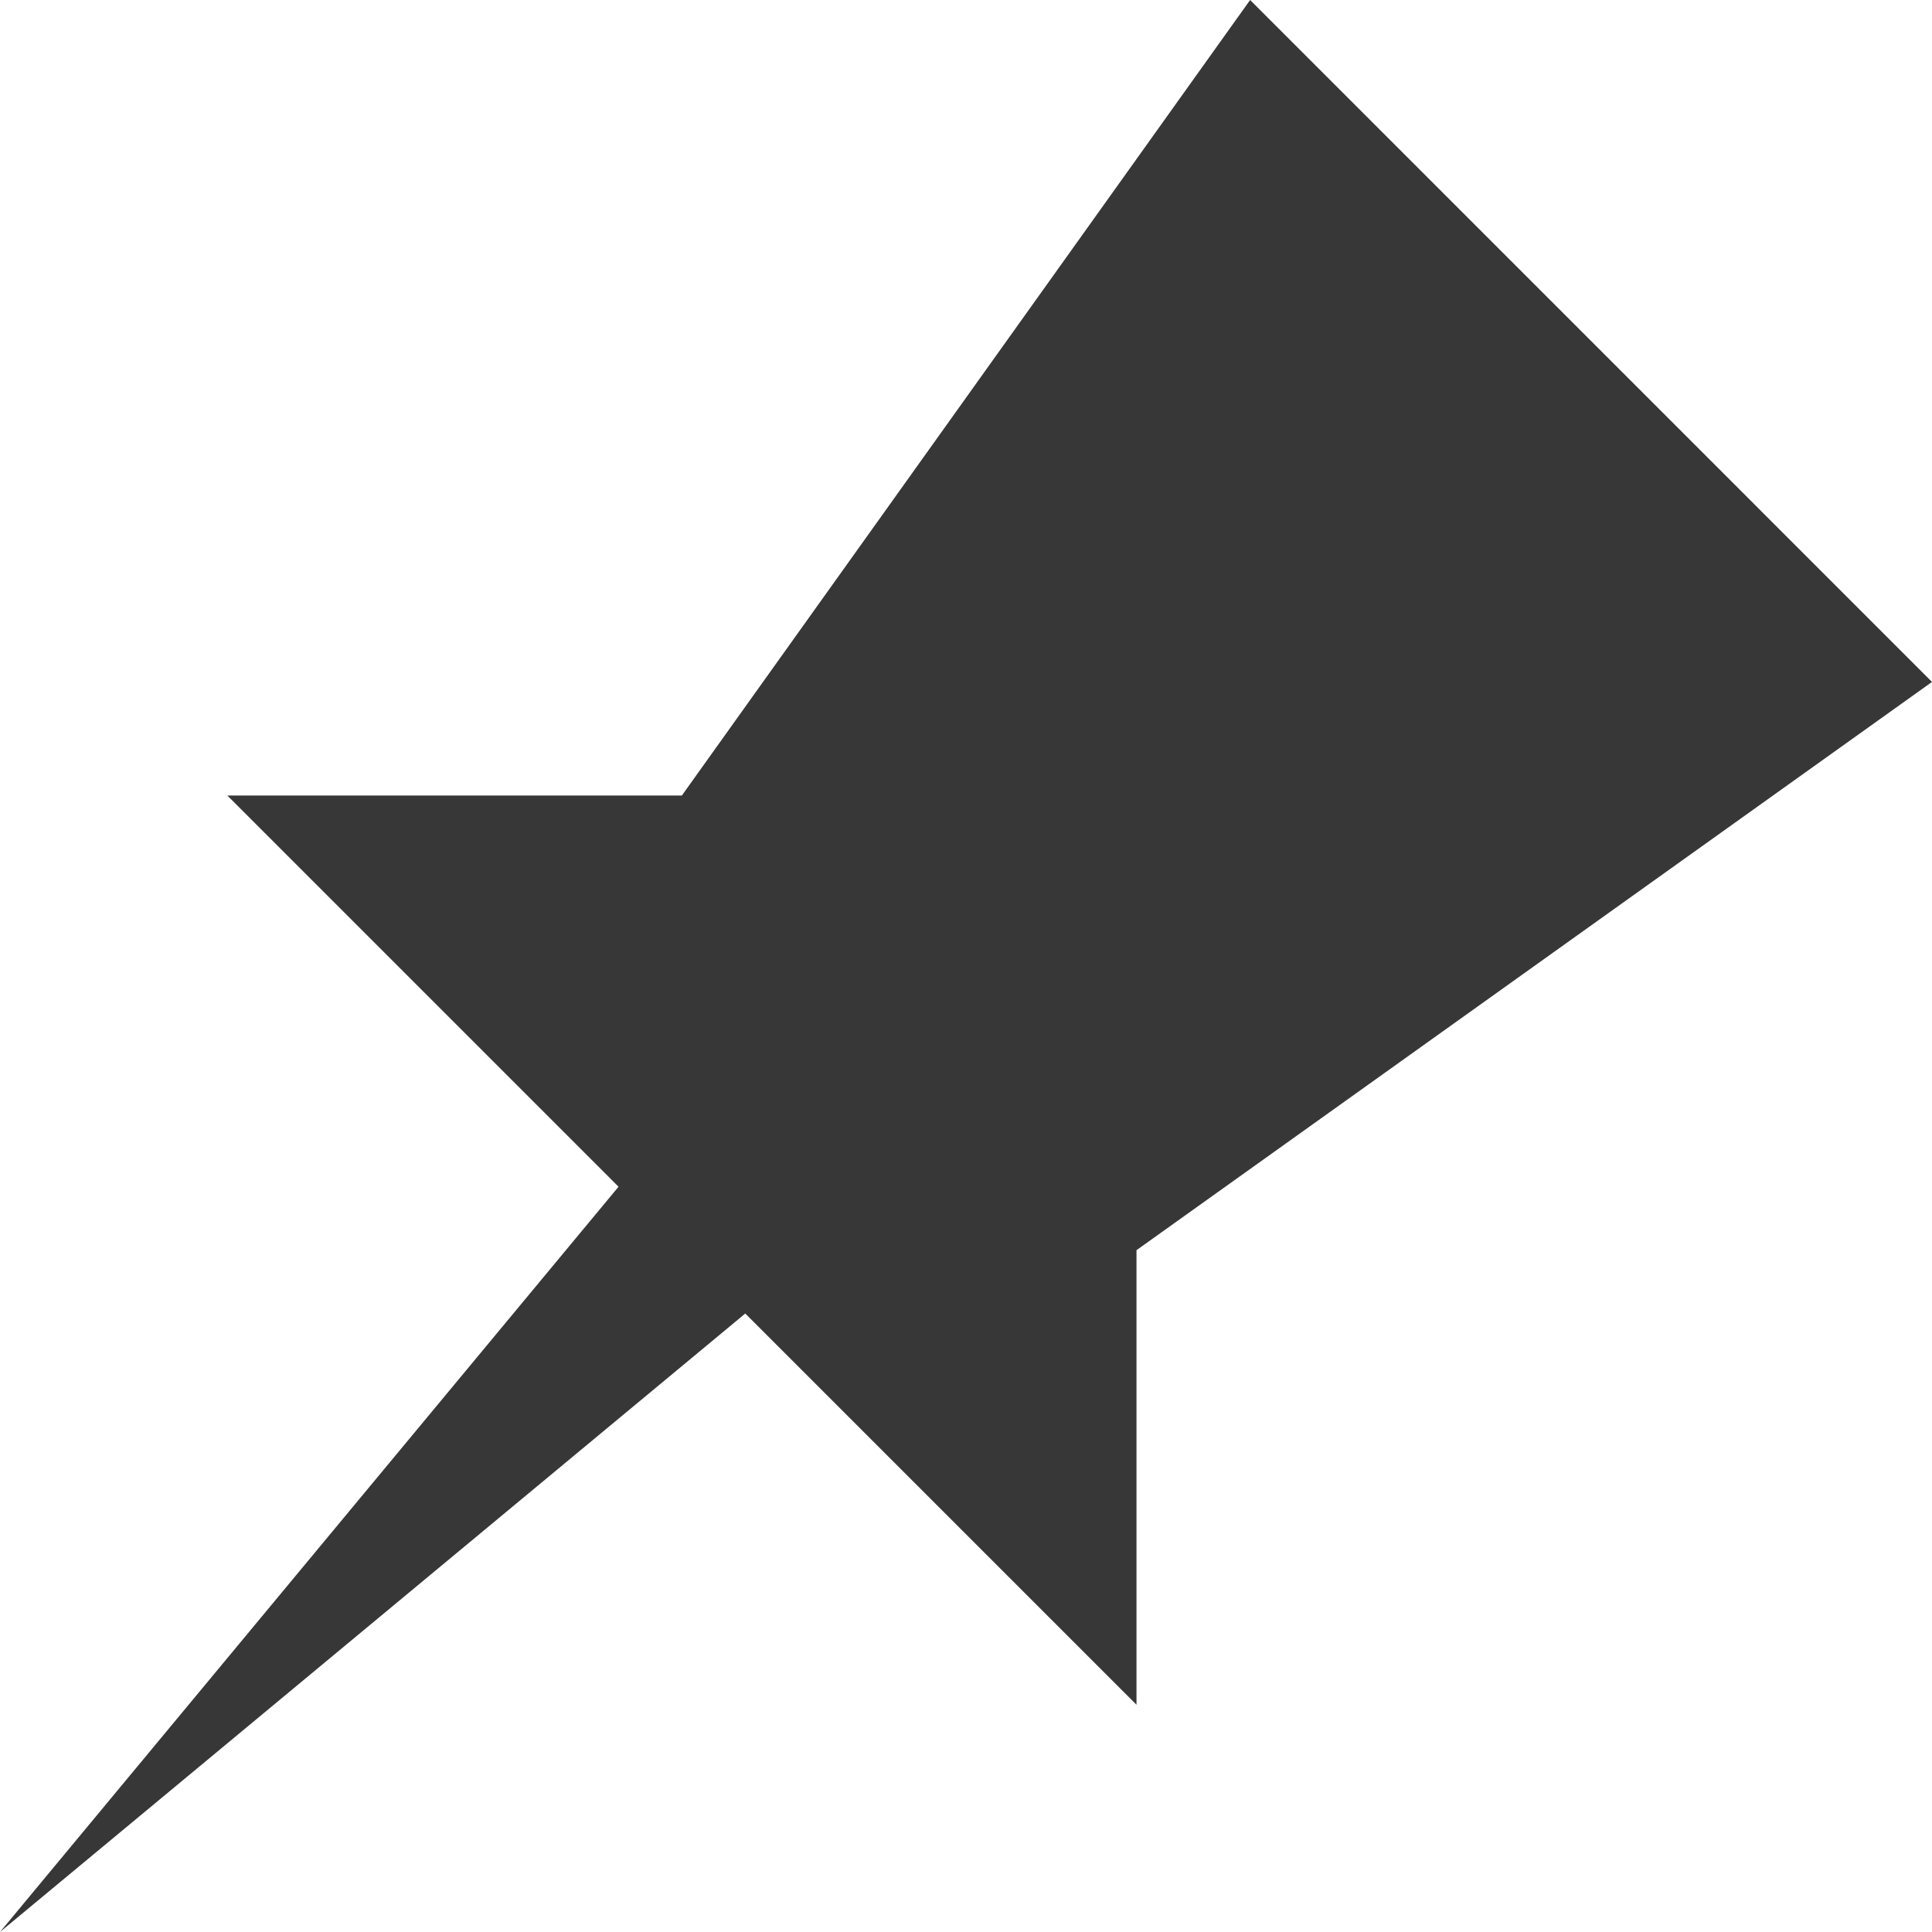
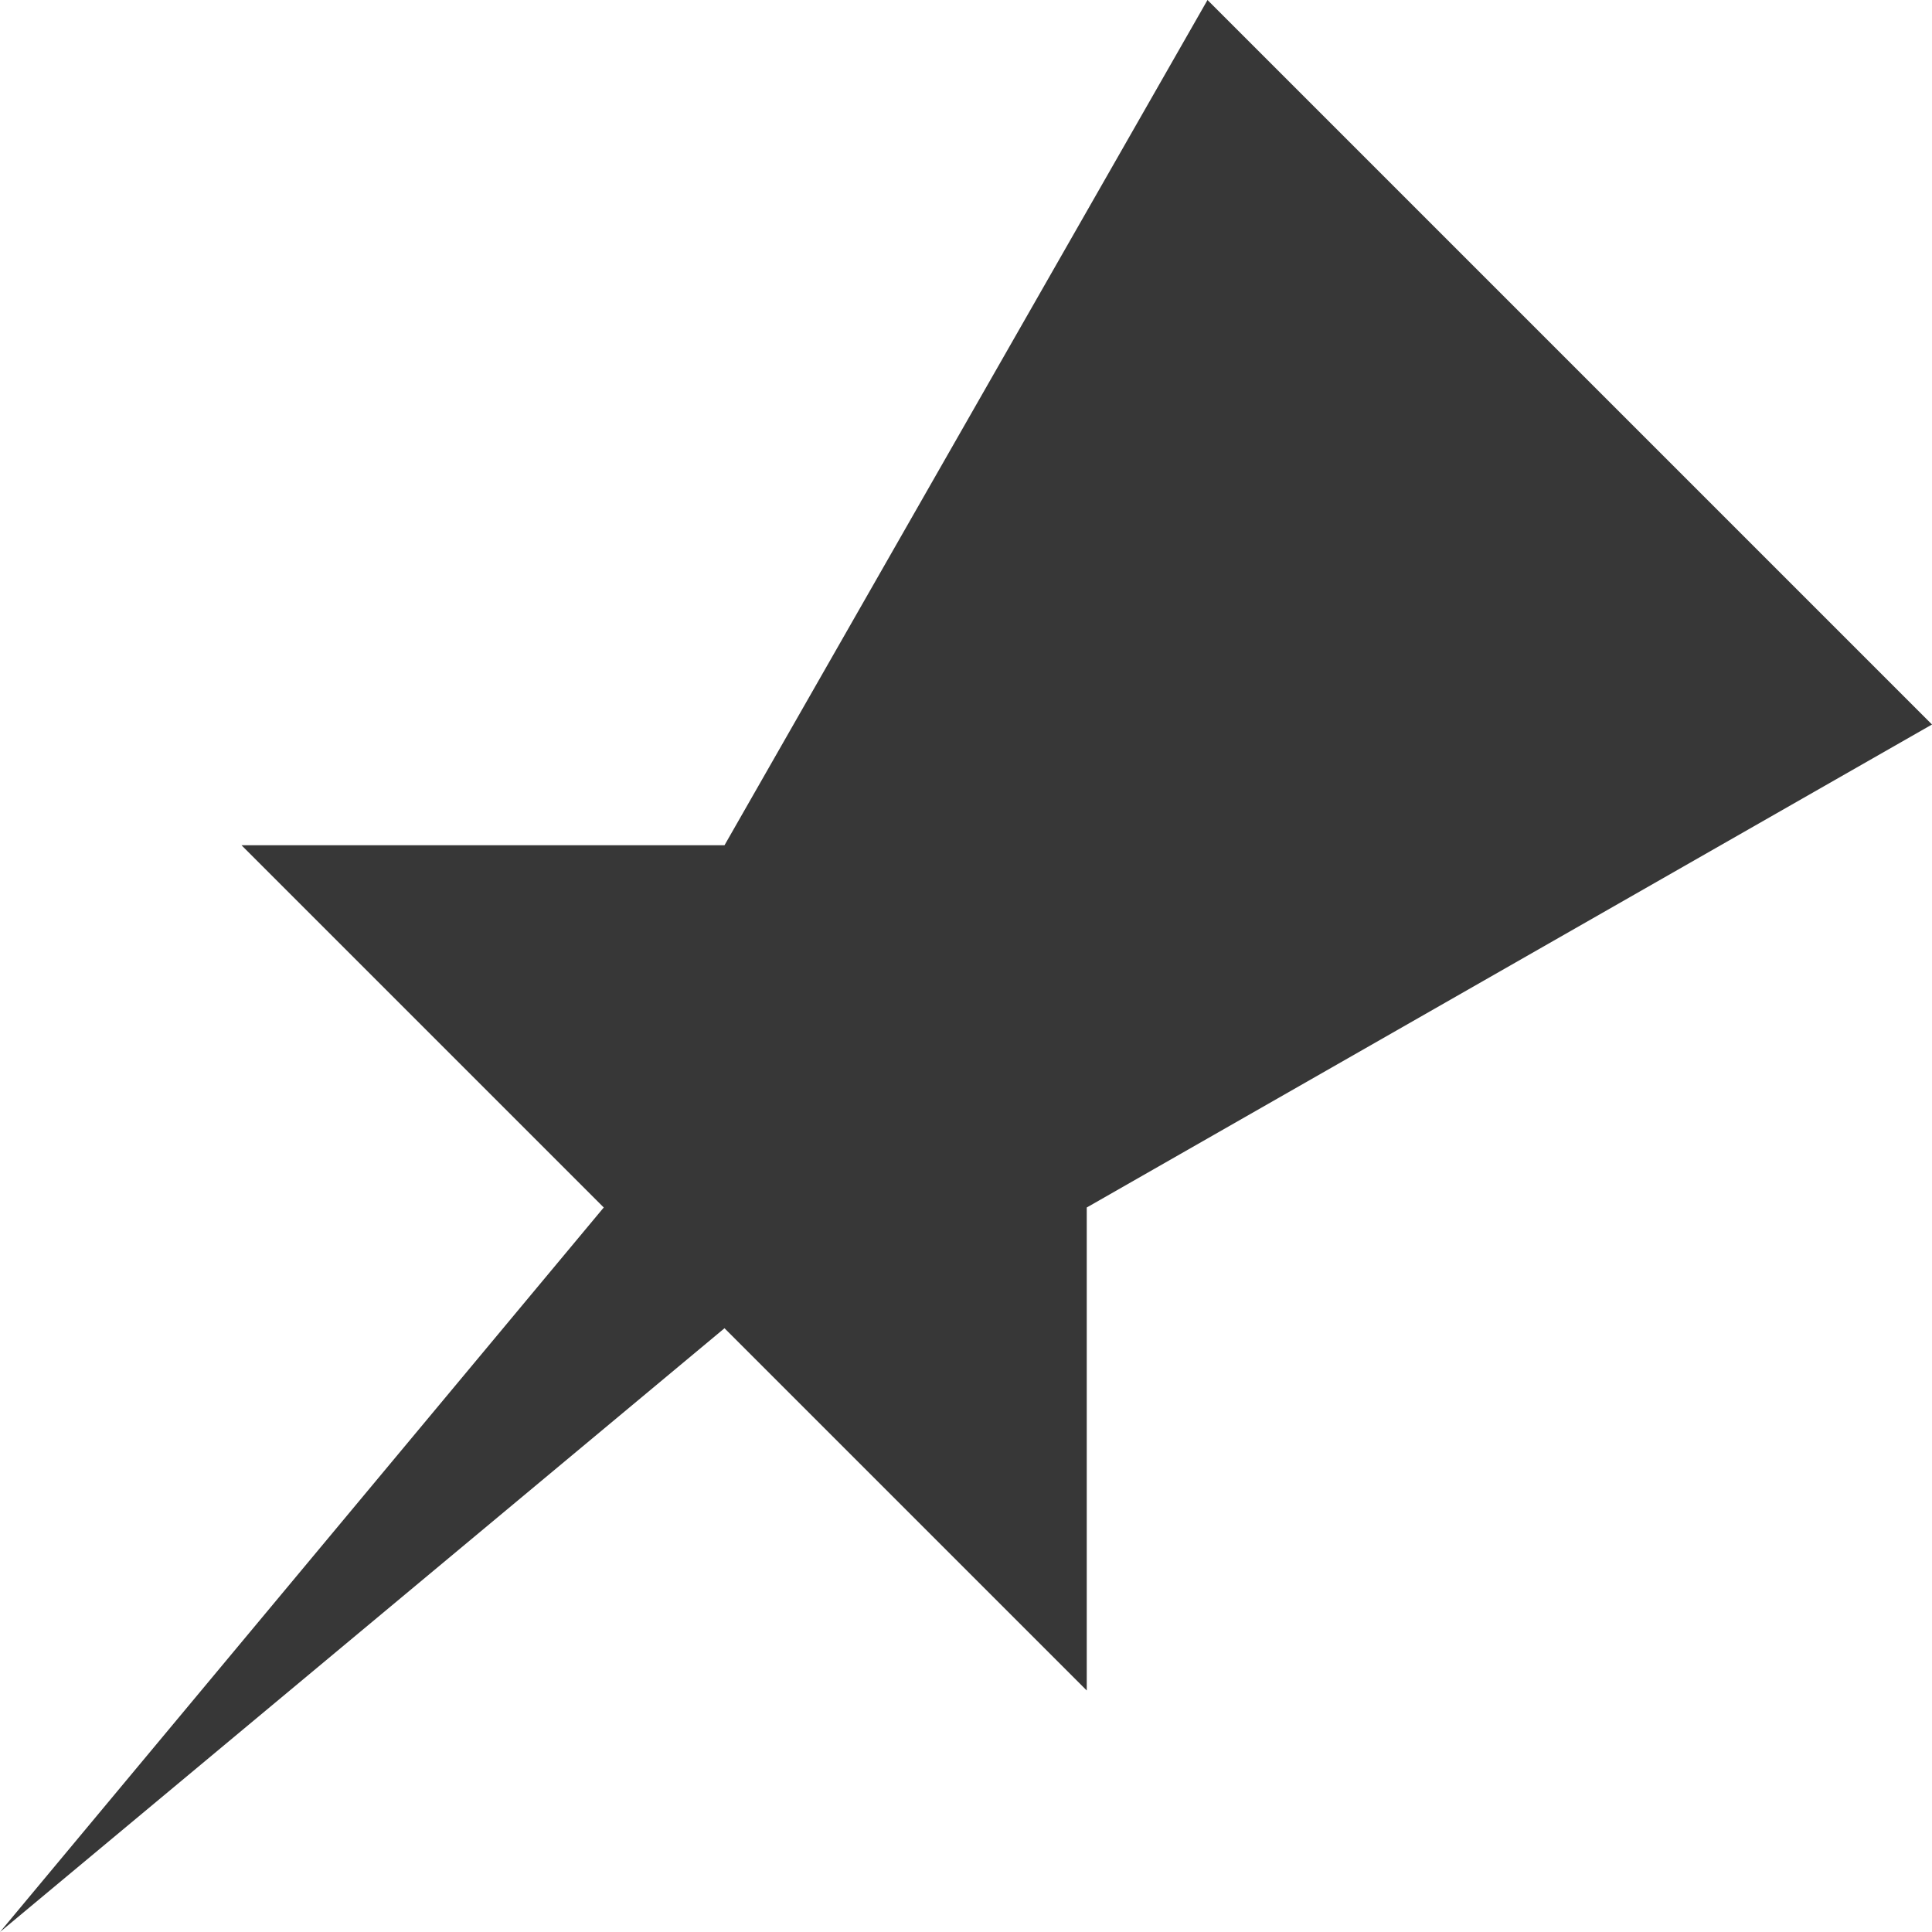
- <svg xmlns="http://www.w3.org/2000/svg" version="1.1" id="svg2" viewBox="0 0 32 32" height="32" width="32">
+ <svg xmlns="http://www.w3.org/2000/svg" version="1.1" id="svg2" viewBox="0 0 16 16" height="16" width="16">
  <defs id="defs4" />
-   <g style="display:none" id="layer3">
+   <g transform="translate(0,-16)" style="display:none" id="layer3">
    <path id="path4171" d="m 19.64,21.609 c 0.481,4.392 -4.56,6.993 -6.44,7.675 -3.31,1.201 -10.14,0.675 -13.104,-0.82 -0.679,-0.492 5.366,-1.494 5.982,-5.018 0.379,-2.166 1.28,-7.586 6.025,-8.244 3.962,-0.549 7.166,3.025 7.536,6.407 z" style="opacity:1;fill:#d2d2d2;fill-opacity:1;stroke:none;stroke-width:2;stroke-linecap:square;stroke-linejoin:miter;stroke-miterlimit:4;stroke-dasharray:none;stroke-dashoffset:1;stroke-opacity:1" />
    <path id="path4174" d="m 15.207,13.937 c 2.334,0.387 4.896,2.566 5.386,4.578 0.277,0.943 2.615,-1.018 2.26,-2.368 -1.261,-2.782 -3.97,-4.681 -6.408,-4.596 -0.881,0.014 -1.95,2.341 -1.237,2.386 z" style="fill:#d2d2d2;fill-opacity:1;fill-rule:evenodd;stroke:none;stroke-width:1px;stroke-linecap:butt;stroke-linejoin:miter;stroke-opacity:1" />
    <path id="path4174-3" d="m 18.434,9.759 c 2.334,0.387 5.223,2.765 5.713,4.777 0.277,0.943 8.63,-7.846 8.275,-9.196 C 33.503,-2.878 32,-6e-7 24.511,-0.405 22.127,-0.259 17.722,9.714 18.434,9.759 Z" style="display:inline;fill:#d2d2d2;fill-opacity:1;fill-rule:evenodd;stroke:none;stroke-width:1px;stroke-linecap:butt;stroke-linejoin:miter;stroke-opacity:1" />
    <g transform="translate(0,6)" id="g4261-8-5" style="display:inline" />
  </g>
-   <g id="g4152" style="display:none;opacity:0.196">
+   <g transform="translate(0,-16)" id="g4152" style="display:none;opacity:0.196">
    <g style="display:inline" id="g4160" transform="translate(0,6)" />
    <path style="fill:#d2d2d2" id="path6" d="m 11.219,15.892 c -4.266,0.924 -5.88,4.762 -5.76,7.676 0.129,3.143 -3.249,5.634 -5.371,6.065 2.885,2.291 7.106,2.633 10.92,1.858 5.582,-1.134 9.383,-5.487 8.367,-10.491 -0.763,-3.759 -3.974,-6.014 -8.155,-5.108 z" />
    <path id="path4174-1" d="m 15.42,13.92 c 2.334,0.387 4.896,2.566 5.386,4.578 0.277,0.943 2.615,-1.018 2.26,-2.368 -1.261,-2.782 -3.97,-4.681 -6.408,-4.596 -0.881,0.014 -1.95,2.341 -1.237,2.386 z" style="display:inline;fill:#d2d2d2;fill-opacity:1;fill-rule:evenodd;stroke:none;stroke-width:1px;stroke-linecap:butt;stroke-linejoin:miter;stroke-opacity:1" />
    <path id="path4174-3-9" d="m 18.647,9.742 c 2.334,0.387 5.223,2.765 5.713,4.777 0.277,0.943 8.63,-7.846 8.275,-9.196 1.081,-8.218 -0.422,-5.34 -7.911,-5.745 -2.384,0.147 -6.789,10.119 -6.077,10.165 z" style="display:inline;fill:#d2d2d2;fill-opacity:1;fill-rule:evenodd;stroke:none;stroke-width:1px;stroke-linecap:butt;stroke-linejoin:miter;stroke-opacity:1" />
  </g>
-   <g style="opacity:1" id="layer1">
-     <path id="path4148-3" d="M 20.706,-5.9999997e-7 11.294,13.176 l -7.529,0 6.48,6.48 L 0,32 12.344,21.756 l 6.48,6.48 0,-7.529 13.176,-9.412 z" style="color:#000000;clip-rule:nonzero;display:inline;overflow:visible;visibility:visible;opacity:1;isolation:auto;mix-blend-mode:normal;color-interpolation:sRGB;color-interpolation-filters:linearRGB;solid-color:#000000;solid-opacity:1;fill:#373737;fill-opacity:1;fill-rule:evenodd;stroke:none;stroke-width:1px;stroke-linecap:butt;stroke-linejoin:miter;stroke-miterlimit:4;stroke-dasharray:none;stroke-dashoffset:0;stroke-opacity:1;color-rendering:auto;image-rendering:auto;shape-rendering:auto;text-rendering:auto;enable-background:accumulate" />
+   <g transform="scale(0.5)" style="opacity:1" id="layer1">
+     <path id="path4148" d="M 20,0 12,14 H 4 l 6,6 L 0,32 12,22 l 6,6 v -8 l 14,-8 z" style="color:#000000;clip-rule:nonzero;display:inline;overflow:visible;visibility:visible;opacity:1;isolation:auto;mix-blend-mode:normal;color-interpolation:sRGB;color-interpolation-filters:linearRGB;solid-color:#000000;solid-opacity:1;fill:#373737;fill-opacity:1;fill-rule:evenodd;stroke:none;stroke-width:1px;stroke-linecap:butt;stroke-linejoin:miter;stroke-miterlimit:4;stroke-dasharray:none;stroke-dashoffset:0;stroke-opacity:1;color-rendering:auto;image-rendering:auto;shape-rendering:auto;text-rendering:auto;enable-background:accumulate" />
  </g>
</svg>
